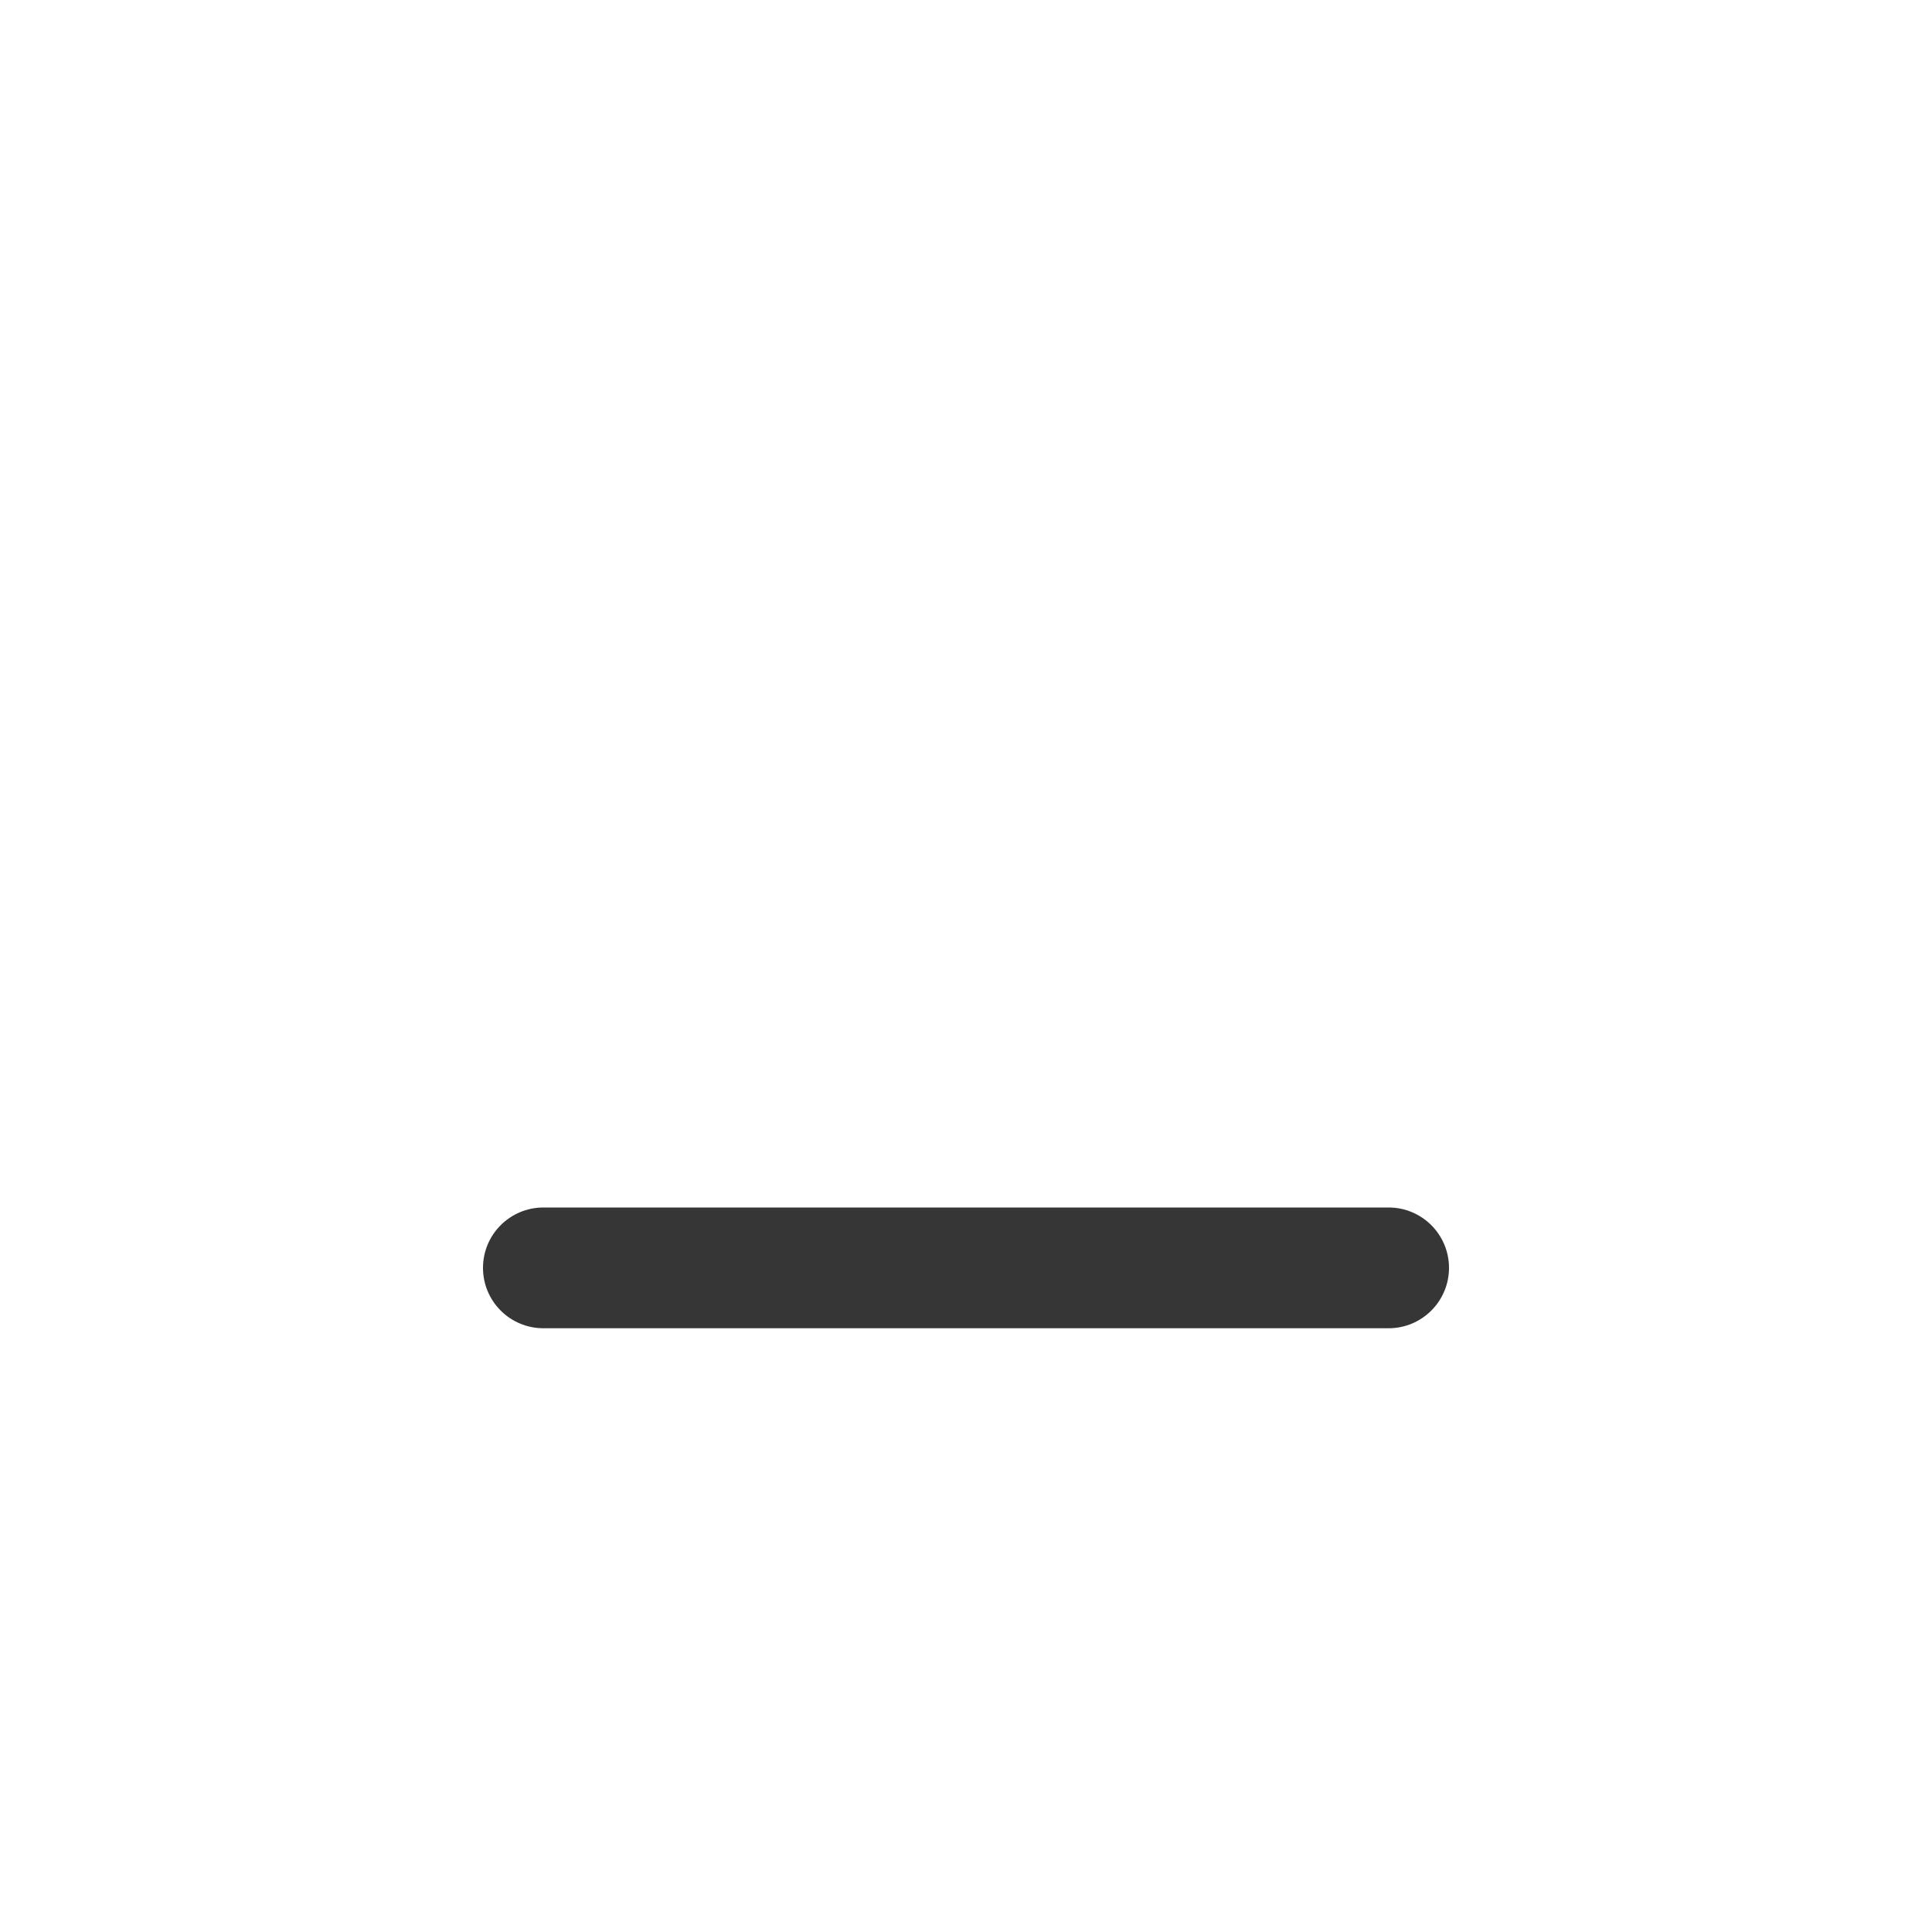
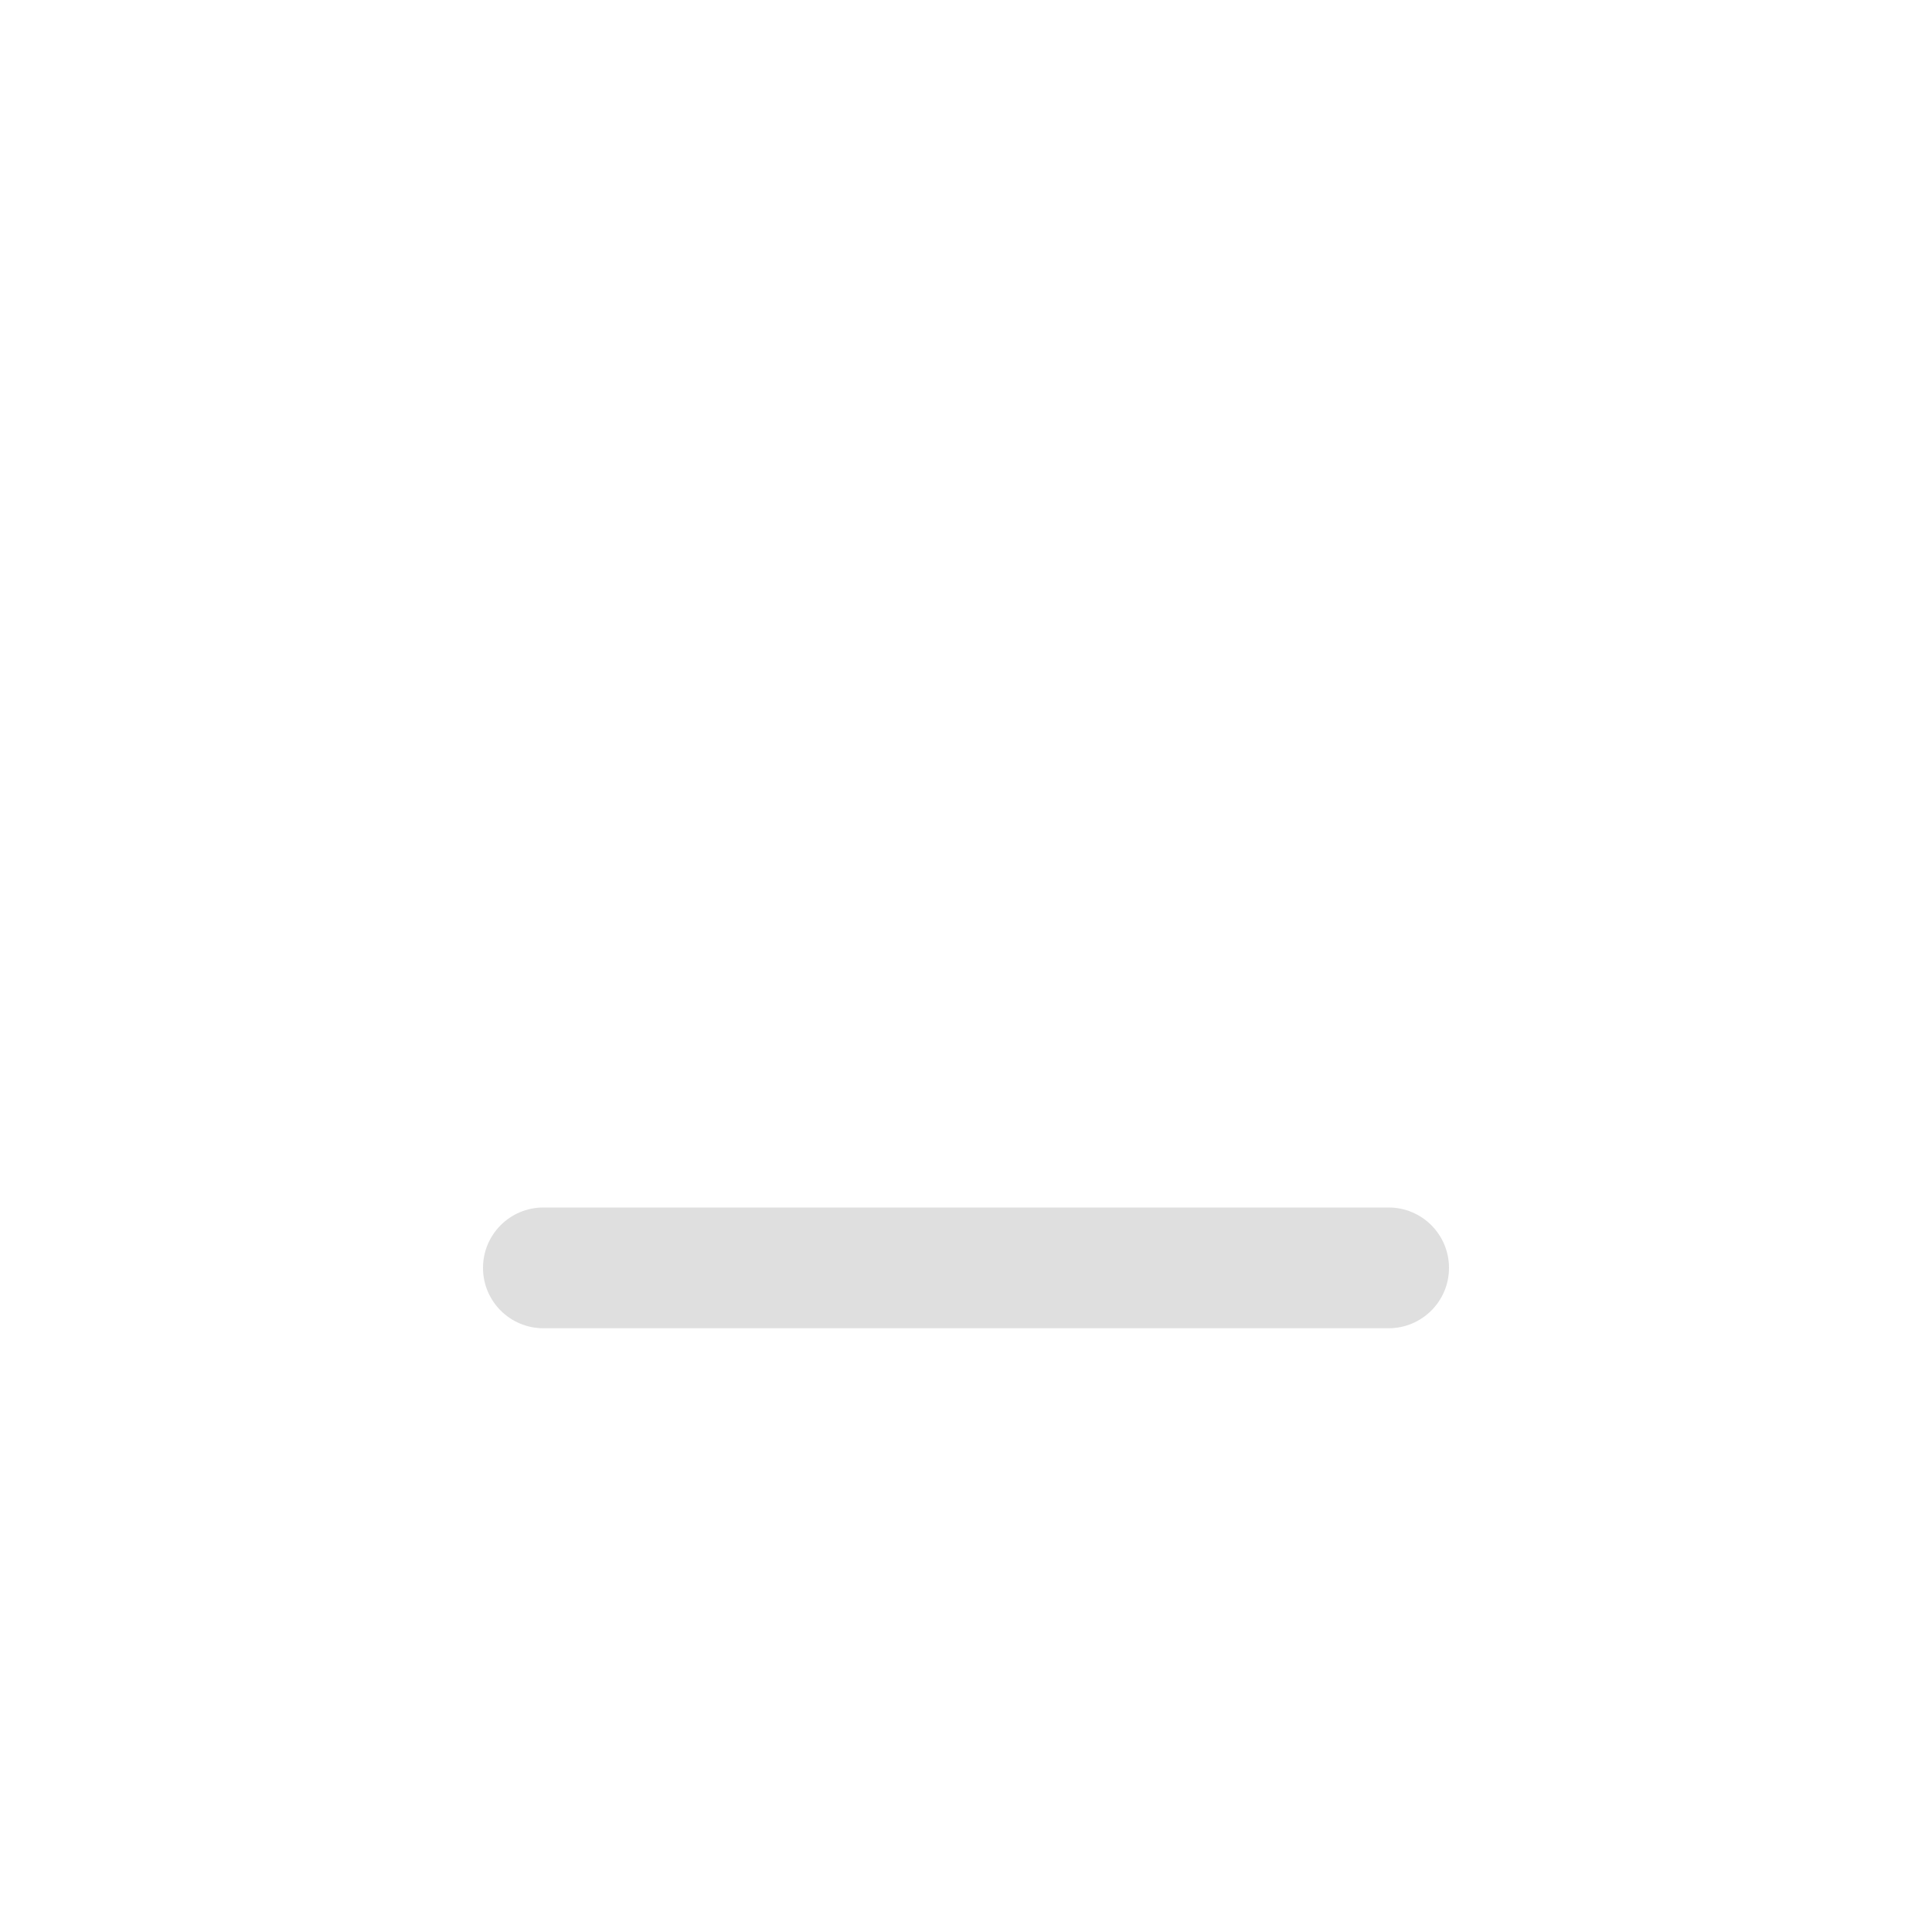
<svg xmlns="http://www.w3.org/2000/svg" width="16" height="16" viewBox="0 0 16 16" version="1.1" id="svg5">
  <defs id="defs2">
    <style id="current-color-scheme" type="text/css">
-       .ColorScheme-Text { color:#363636; }
+       .ColorScheme-Text { color:#dfdfdf; }
    </style>
  </defs>
  <rect style="fill:currentColor;stroke-width:2;stroke-linecap:round;stroke-linejoin:round" class="ColorScheme-Text" id="rect181" width="8" height="1" x="4" y="10" ry="0.5" />
</svg>
